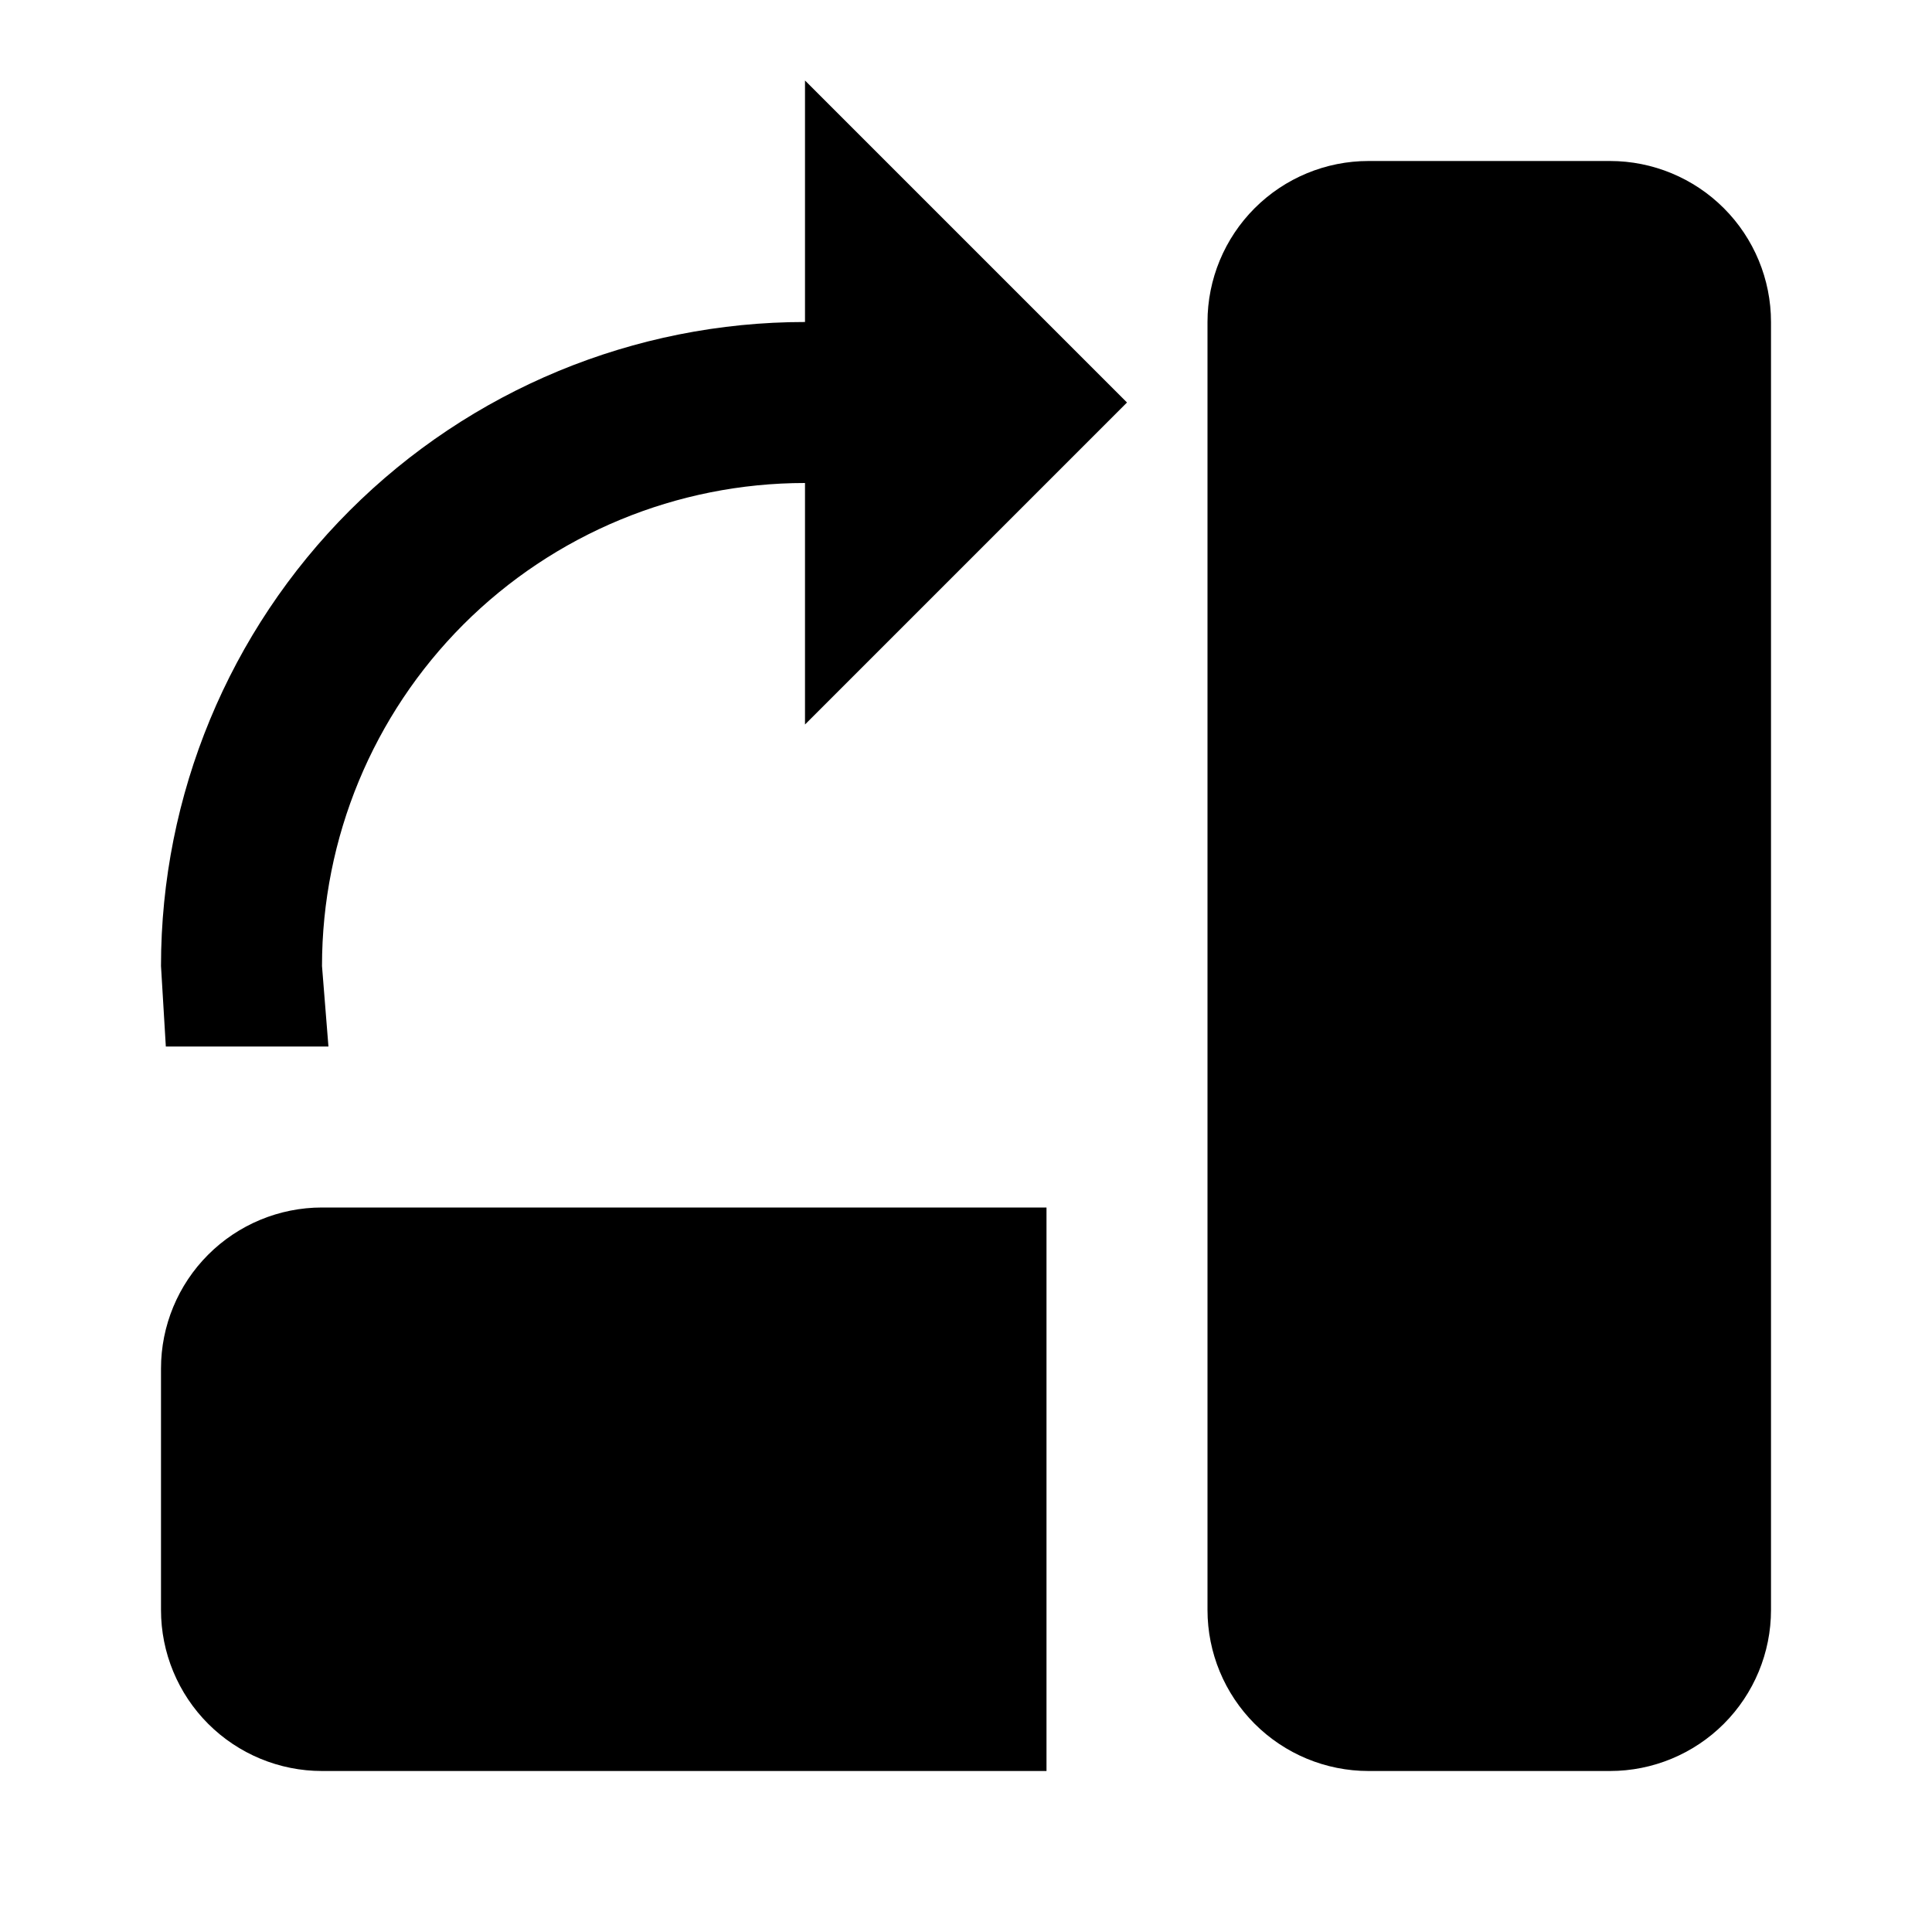
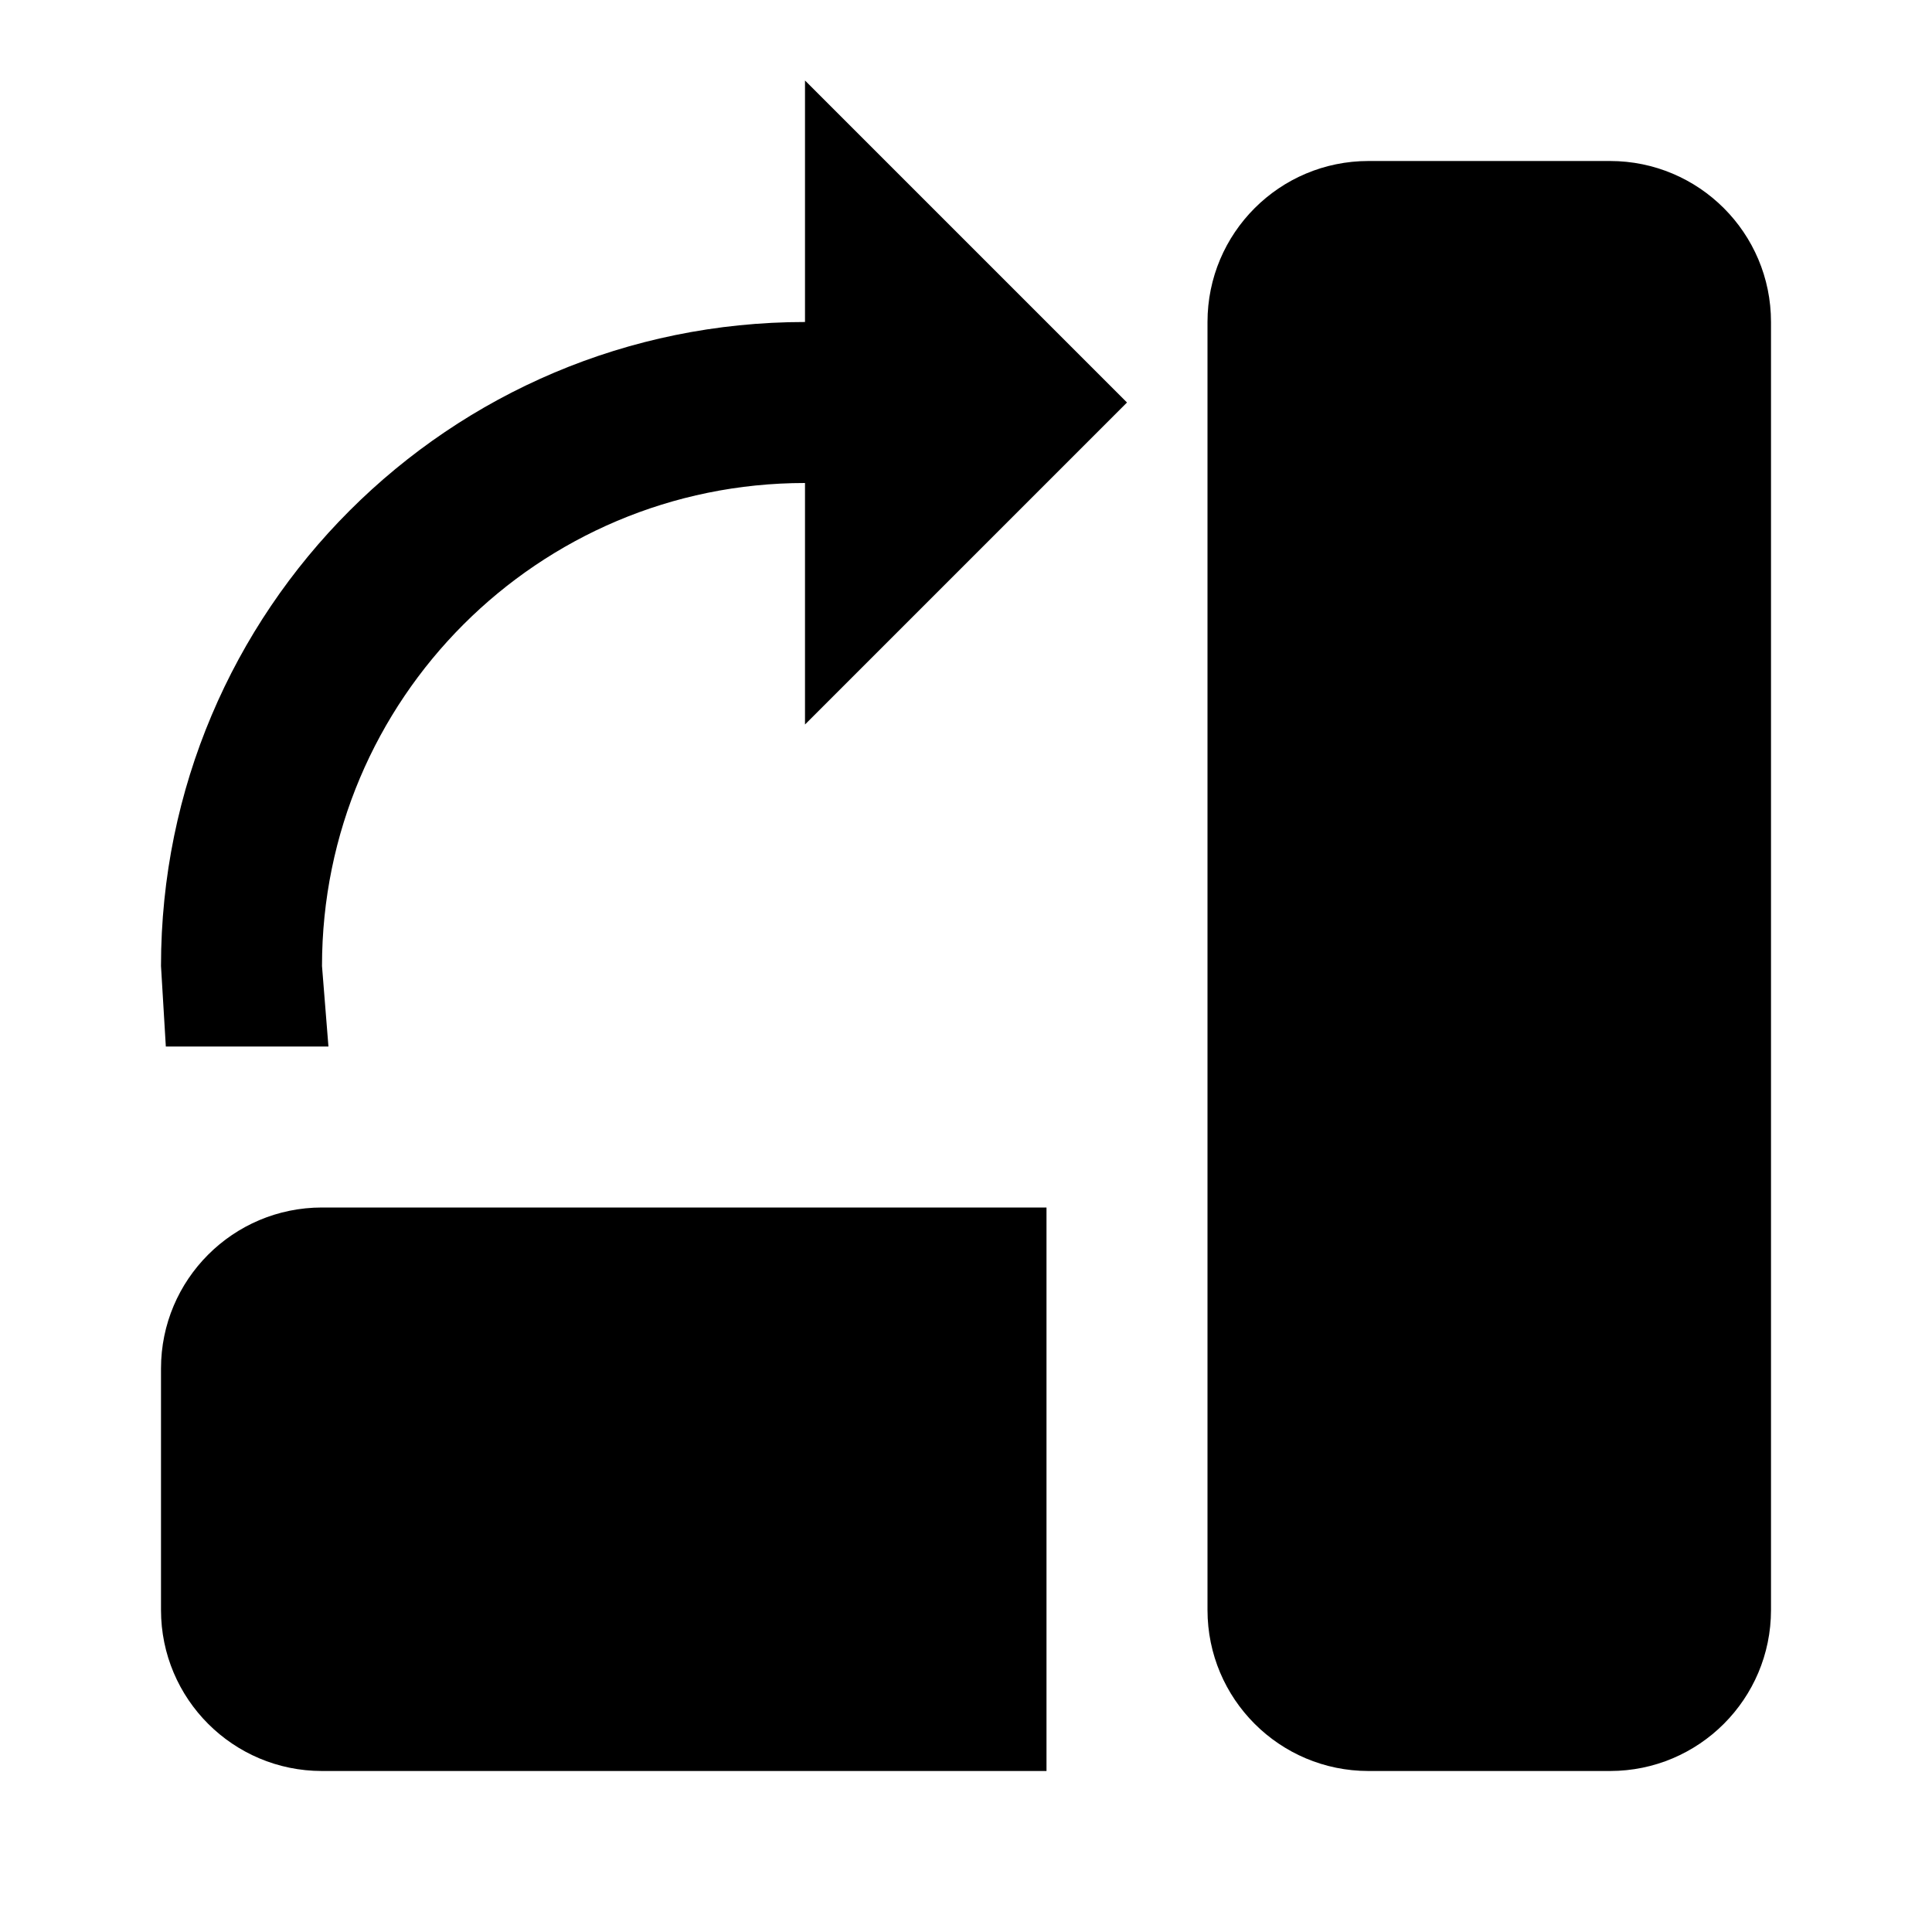
- <svg xmlns="http://www.w3.org/2000/svg" viewBox="0 0 24 24">
-   <path d="M10 4V1L14 5L10 9V6C8.409 6 6.883 6.632 5.757 7.757C4.632 8.883 4 10.409 4 12L4.08 13H2.06L2 12C2 9.878 2.843 7.843 4.343 6.343C5.843 4.843 7.878 4 10 4ZM17 2H20C20.53 2 21.039 2.211 21.414 2.586C21.789 2.961 22 3.47 22 4V20C22 20.53 21.789 21.039 21.414 21.414C21.039 21.789 20.53 22 20 22H17C16.47 22 15.961 21.789 15.586 21.414C15.211 21.039 15 20.53 15 20V4C15 3.47 15.211 2.961 15.586 2.586C15.961 2.211 16.47 2 17 2ZM4 15H13V22H4C3.47 22 2.961 21.789 2.586 21.414C2.211 21.039 2 20.53 2 20V17C2 16.47 2.211 15.961 2.586 15.586C2.961 15.211 3.47 15 4 15Z" />
+ <svg xmlns="http://www.w3.org/2000/svg" aria-hidden="true" viewBox="0 0 24 24">
+   <path d="M10 4V1l4 4-4 4V6a6 6 0 0 0-6 6l.08 1H2.06L2 12a8 8 0 0 1 8-8m7-2h3a2 2 0 0 1 2 2v16a2 2 0 0 1-2 2h-3a2 2 0 0 1-2-2V4a2 2 0 0 1 2-2M4 15h9v7H4a2 2 0 0 1-2-2v-3a2 2 0 0 1 2-2" fill="currentColor" />
</svg>
